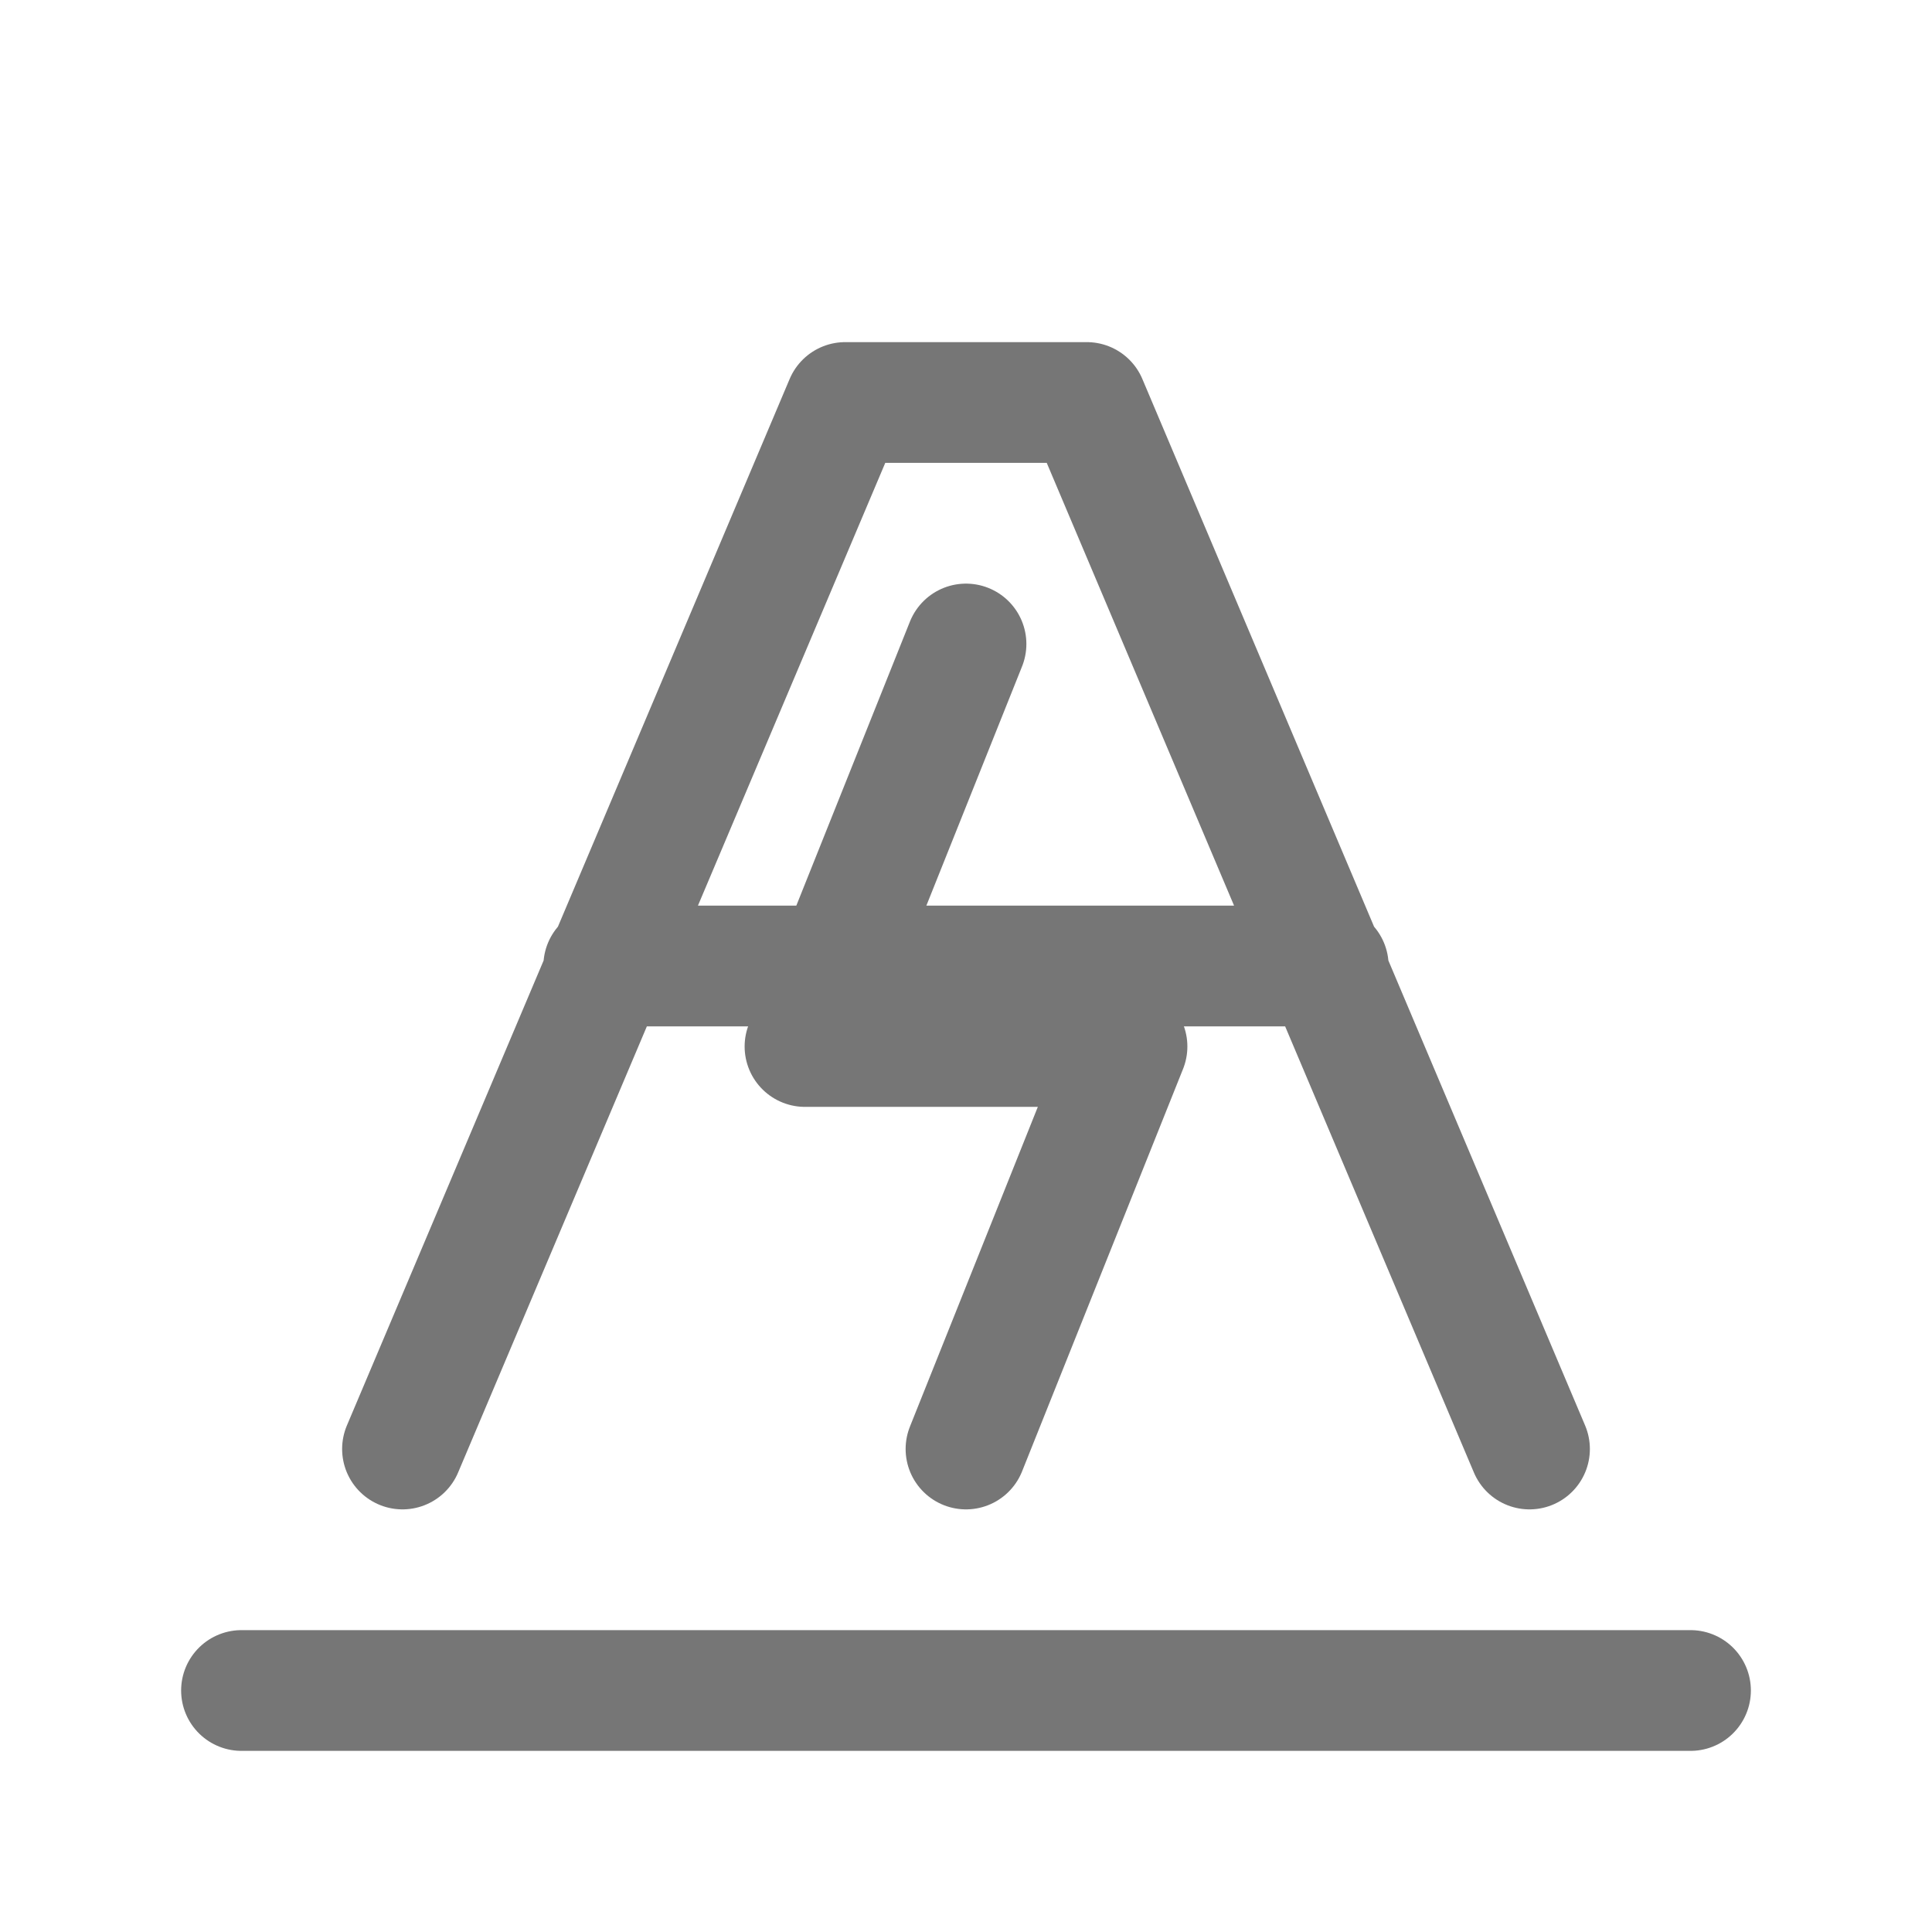
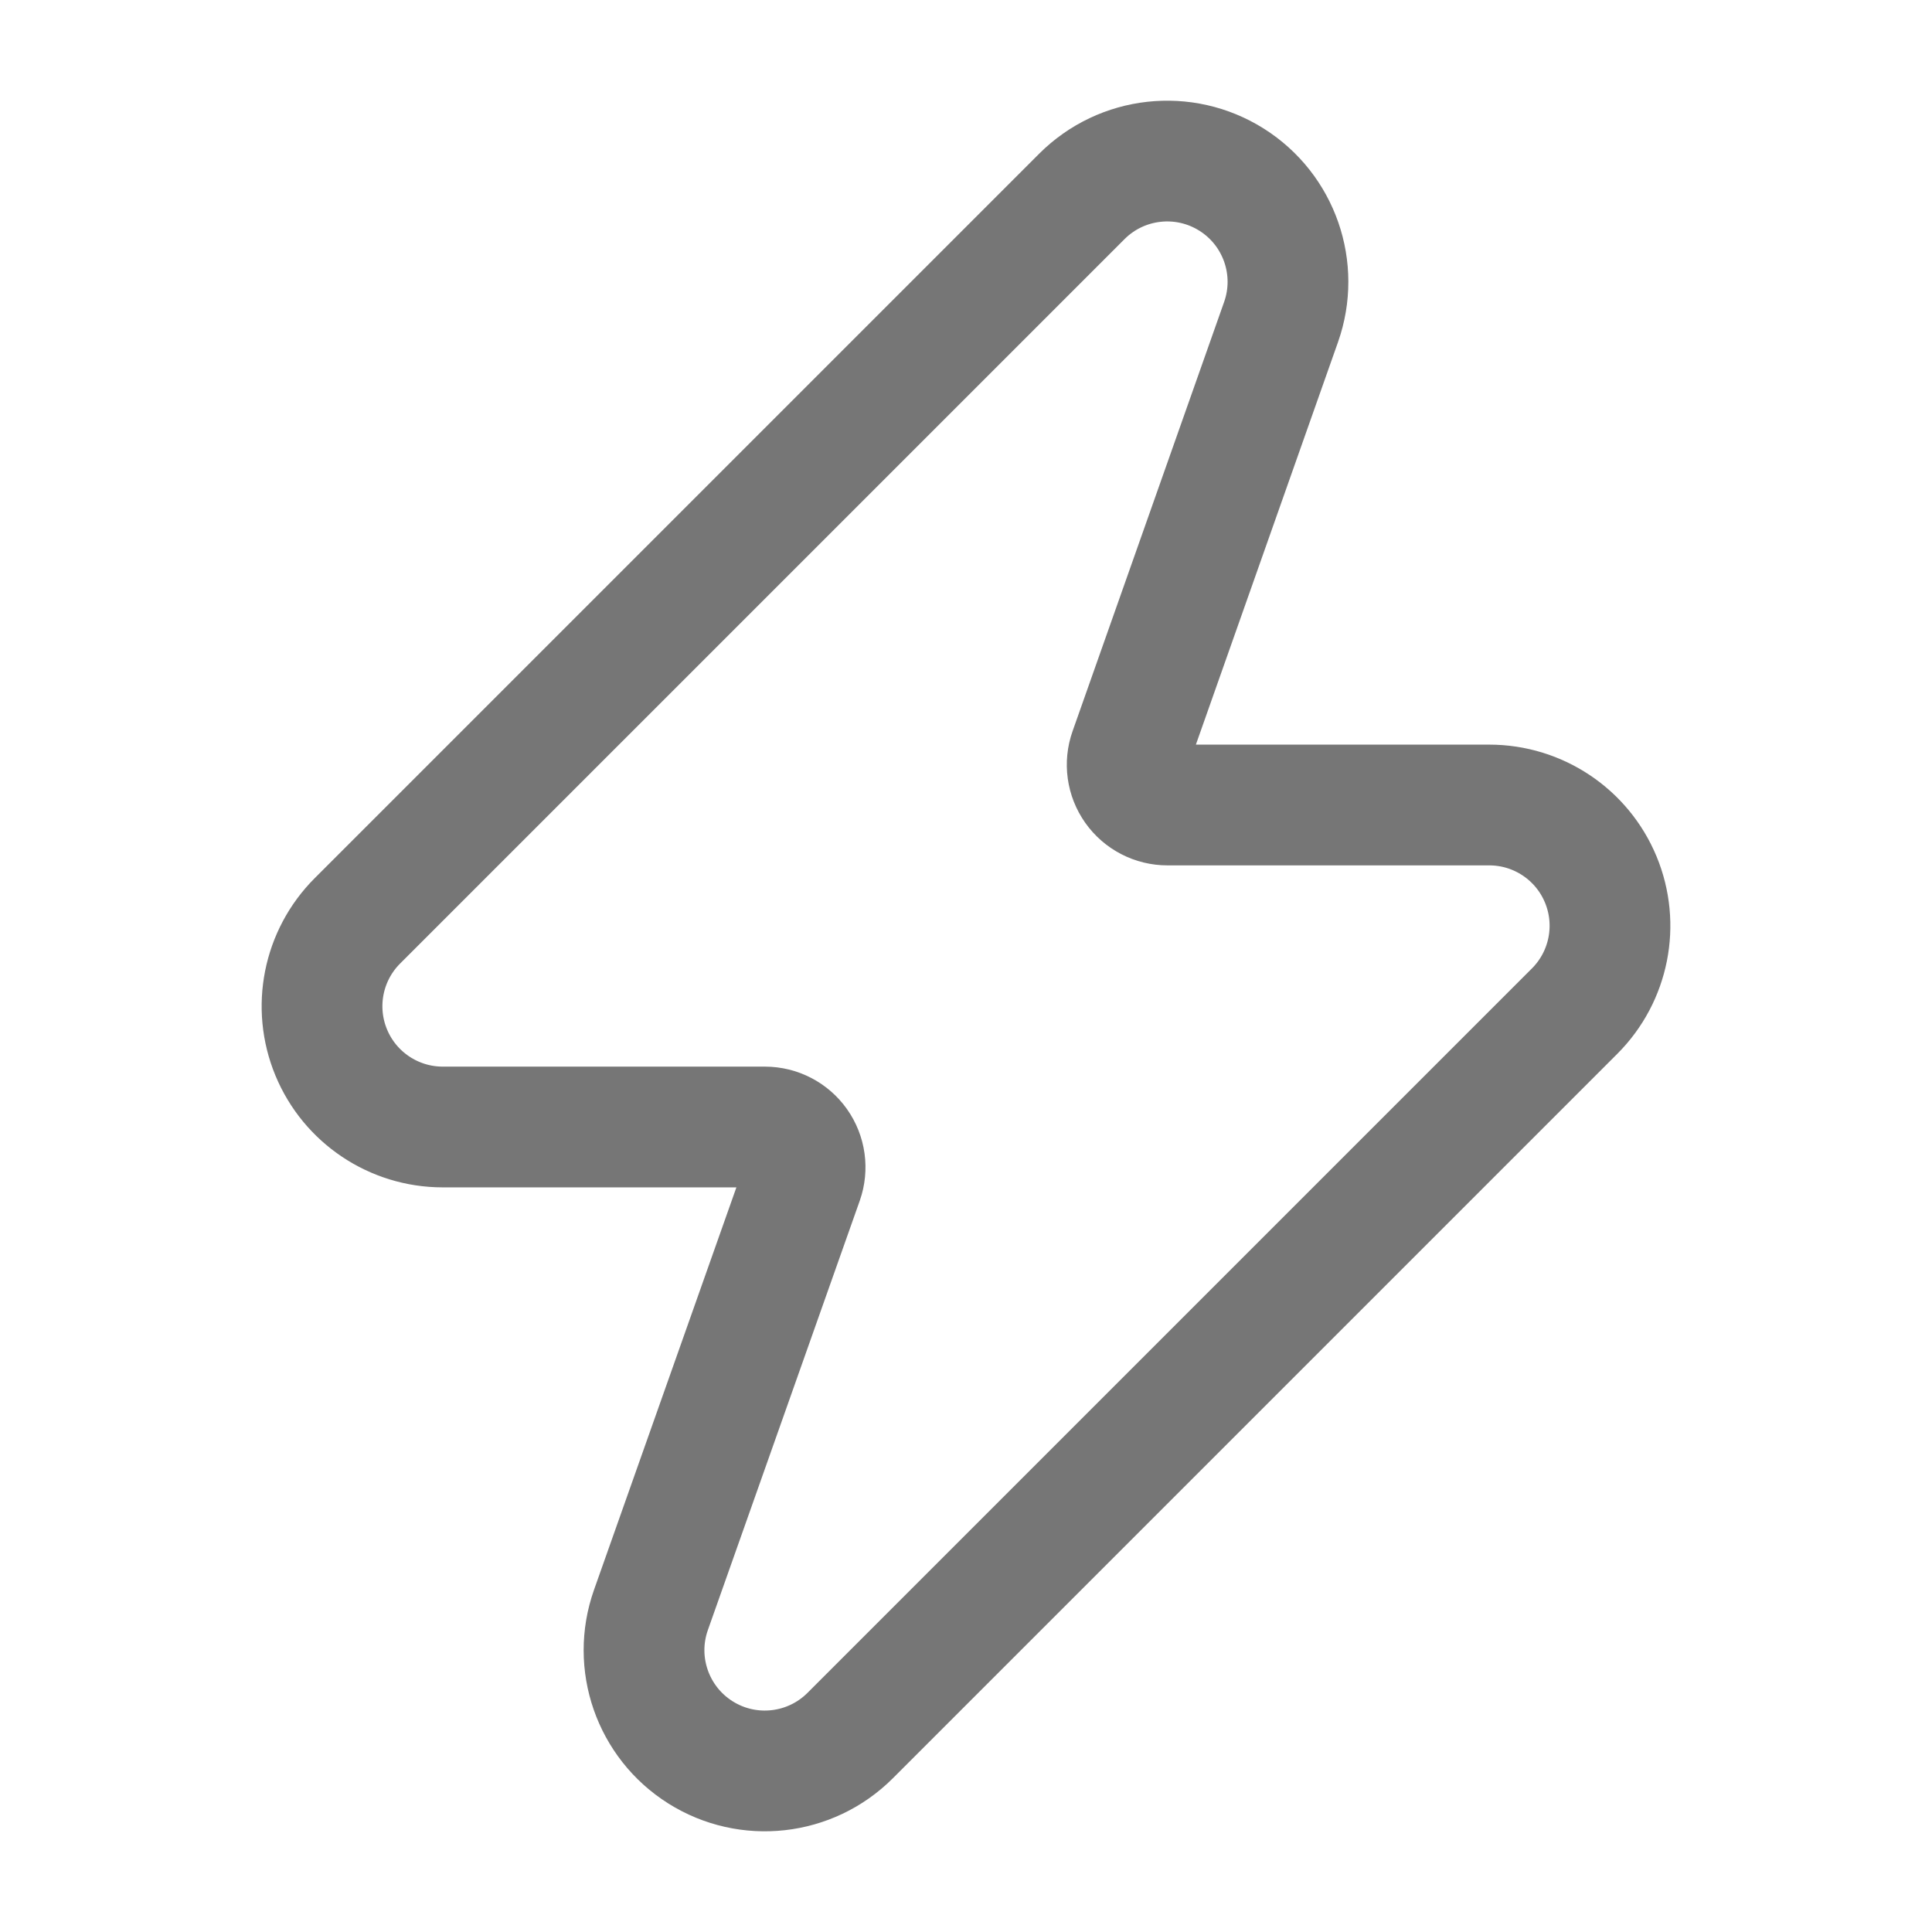
<svg xmlns="http://www.w3.org/2000/svg" viewBox="0 0 24 24" fill="none" color="#767676">
  <g stroke="currentColor" stroke-width="1.5" stroke-linecap="round" stroke-linejoin="round">
-     <path d="M5 18 10.5 5h3L19 18M7.5 12h9M3 21h18" />
-     <path d="m12 8-2 5h4l-2 5" />
+     <path d="M15.914 4a1.5 1.5 0 0 0-2.474-1.561l-9 9A1.5 1.5 0 0 0 5.5 14h4.002a.5.5 0 0 1 .471.666L8.086 20a1.5 1.5 0 0 0 2.475 1.56l9-9A1.5 1.5 0 0 0 18.5 10h-3.997a.5.5 0 0 1-.472-.667z" />
  </g>
</svg>
